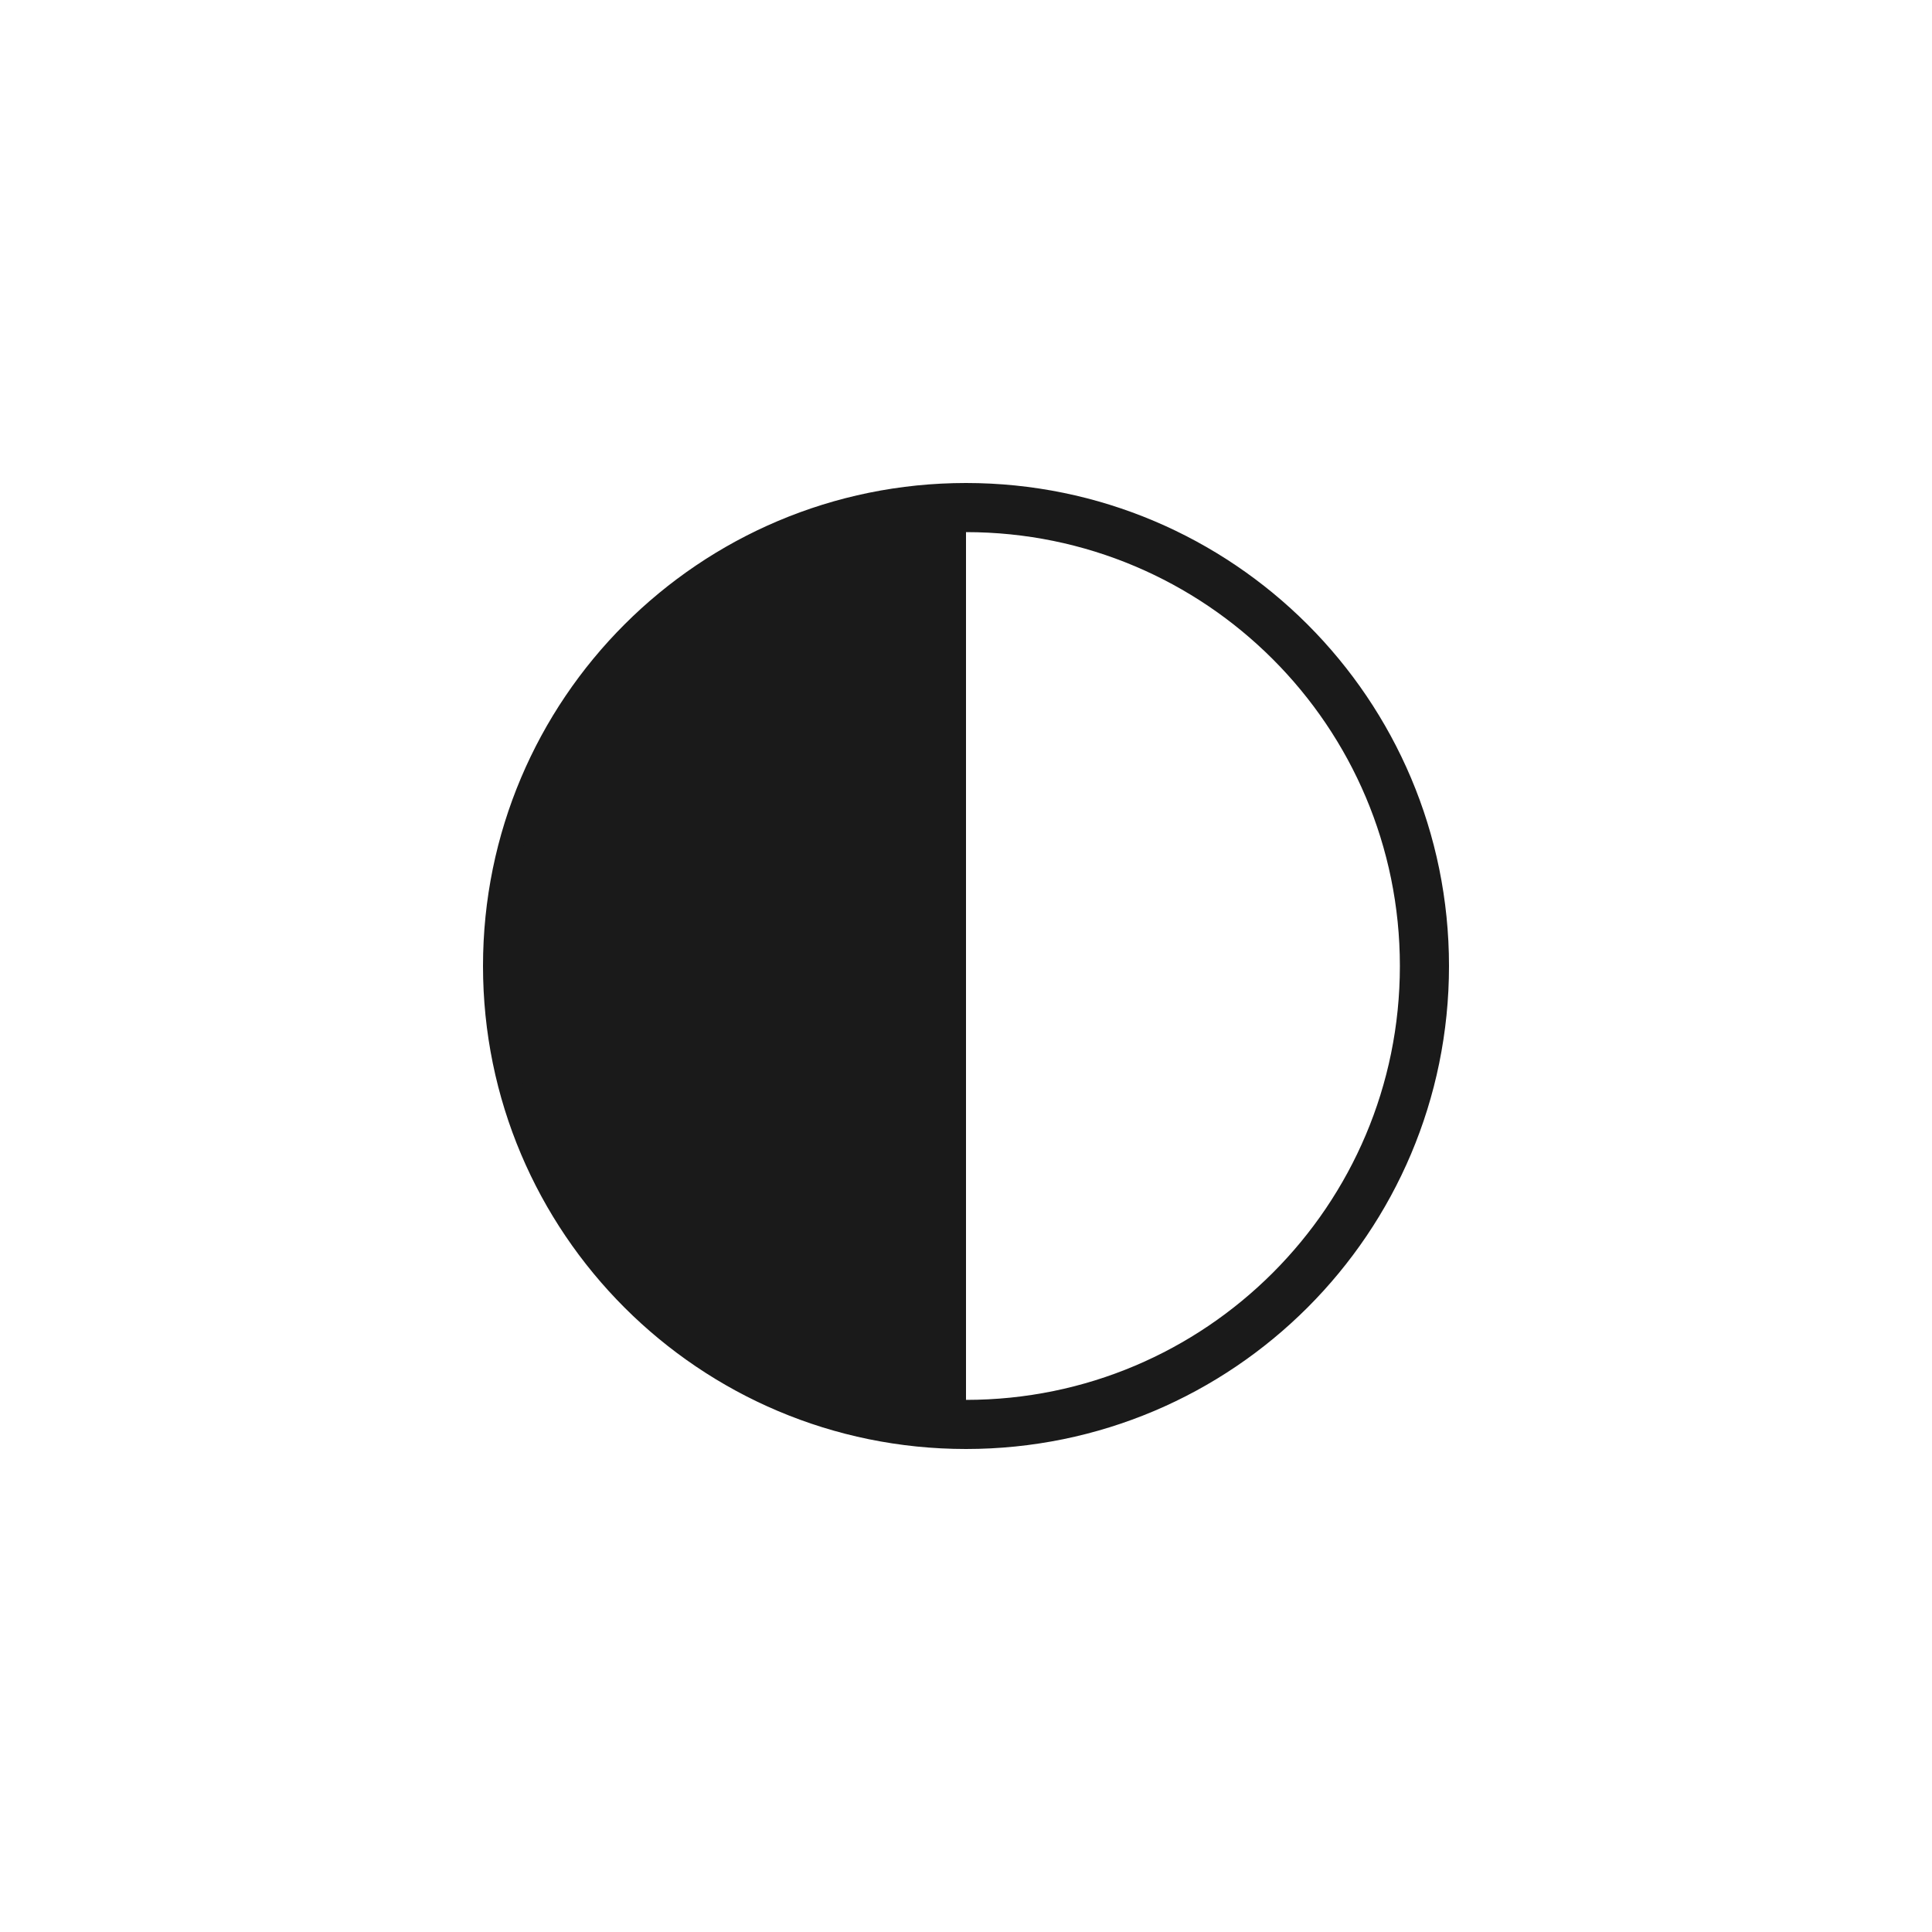
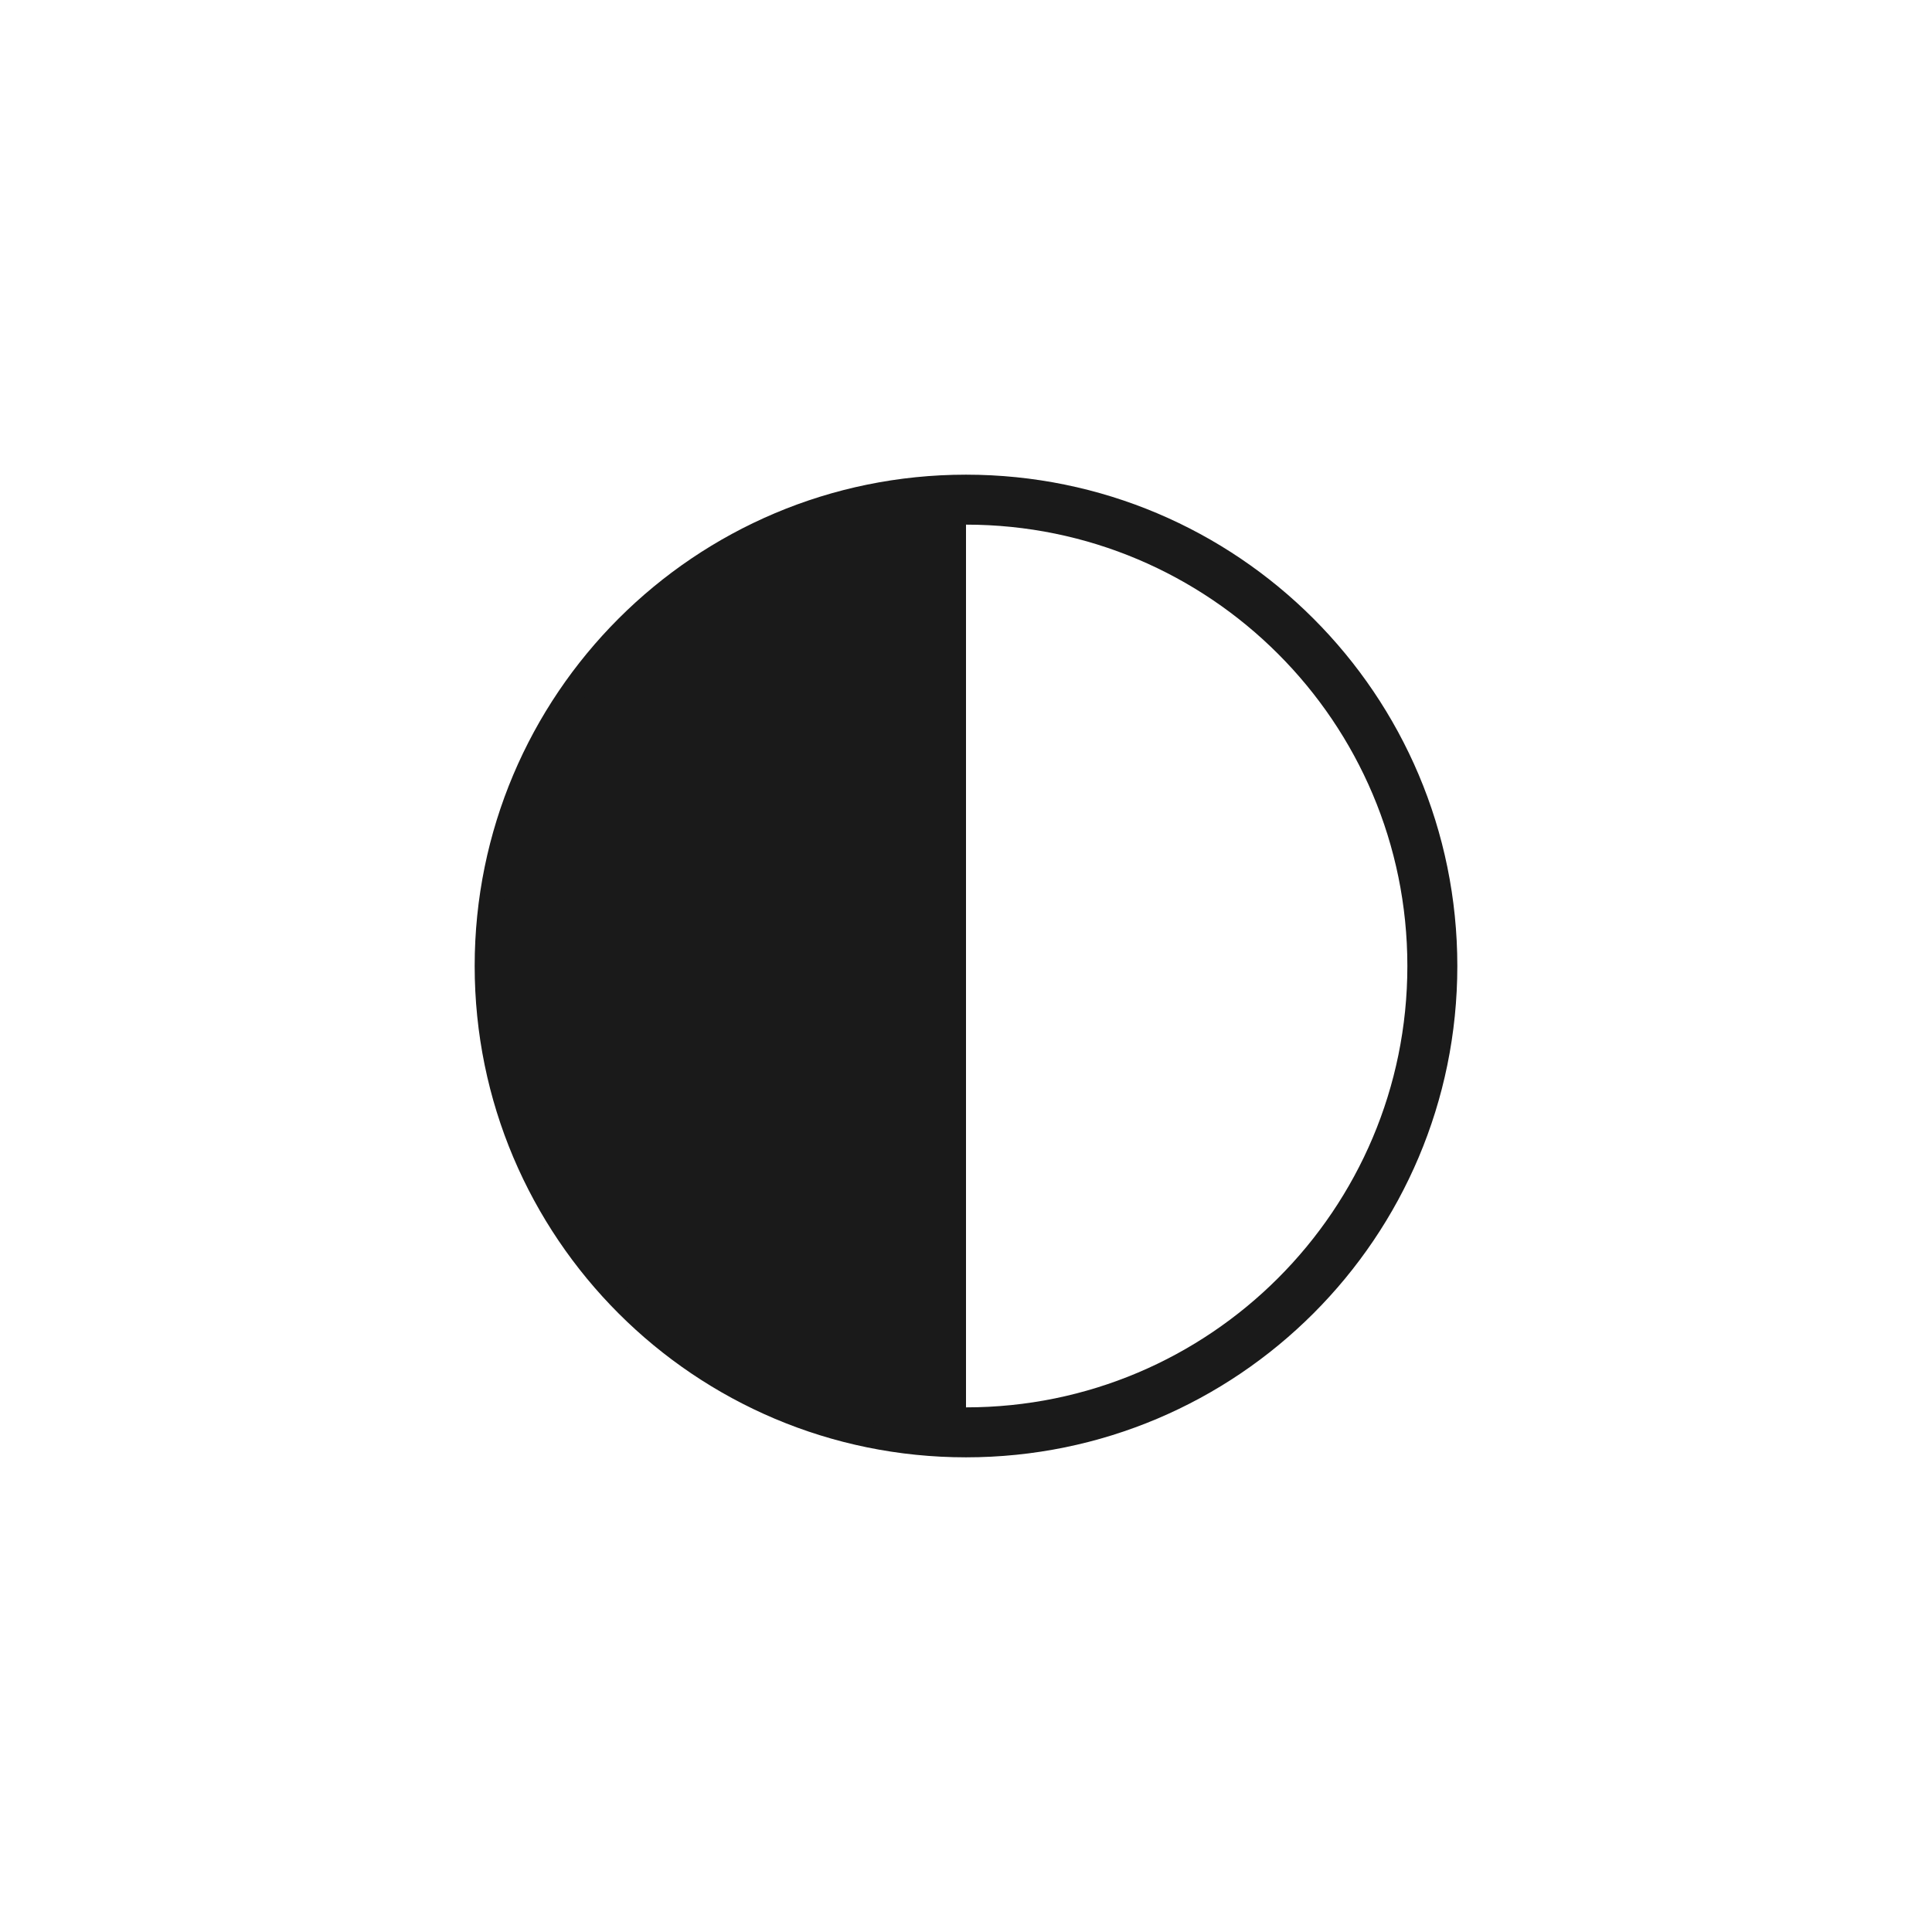
- <svg xmlns="http://www.w3.org/2000/svg" width="160" height="160" viewBox="-29.5 -29.5 59 59" role="img" aria-label="B minor">
+ <svg xmlns="http://www.w3.org/2000/svg" width="160" height="160" viewBox="-29 -29 58 58" role="img" aria-label="B minor">
  <circle r="14" fill="none" stroke="#1a1a1a" stroke-width="1.5" />
  <path d="M0,-14 A14,14 0 0,0 0,14 Z" fill="#1a1a1a" />
</svg>
